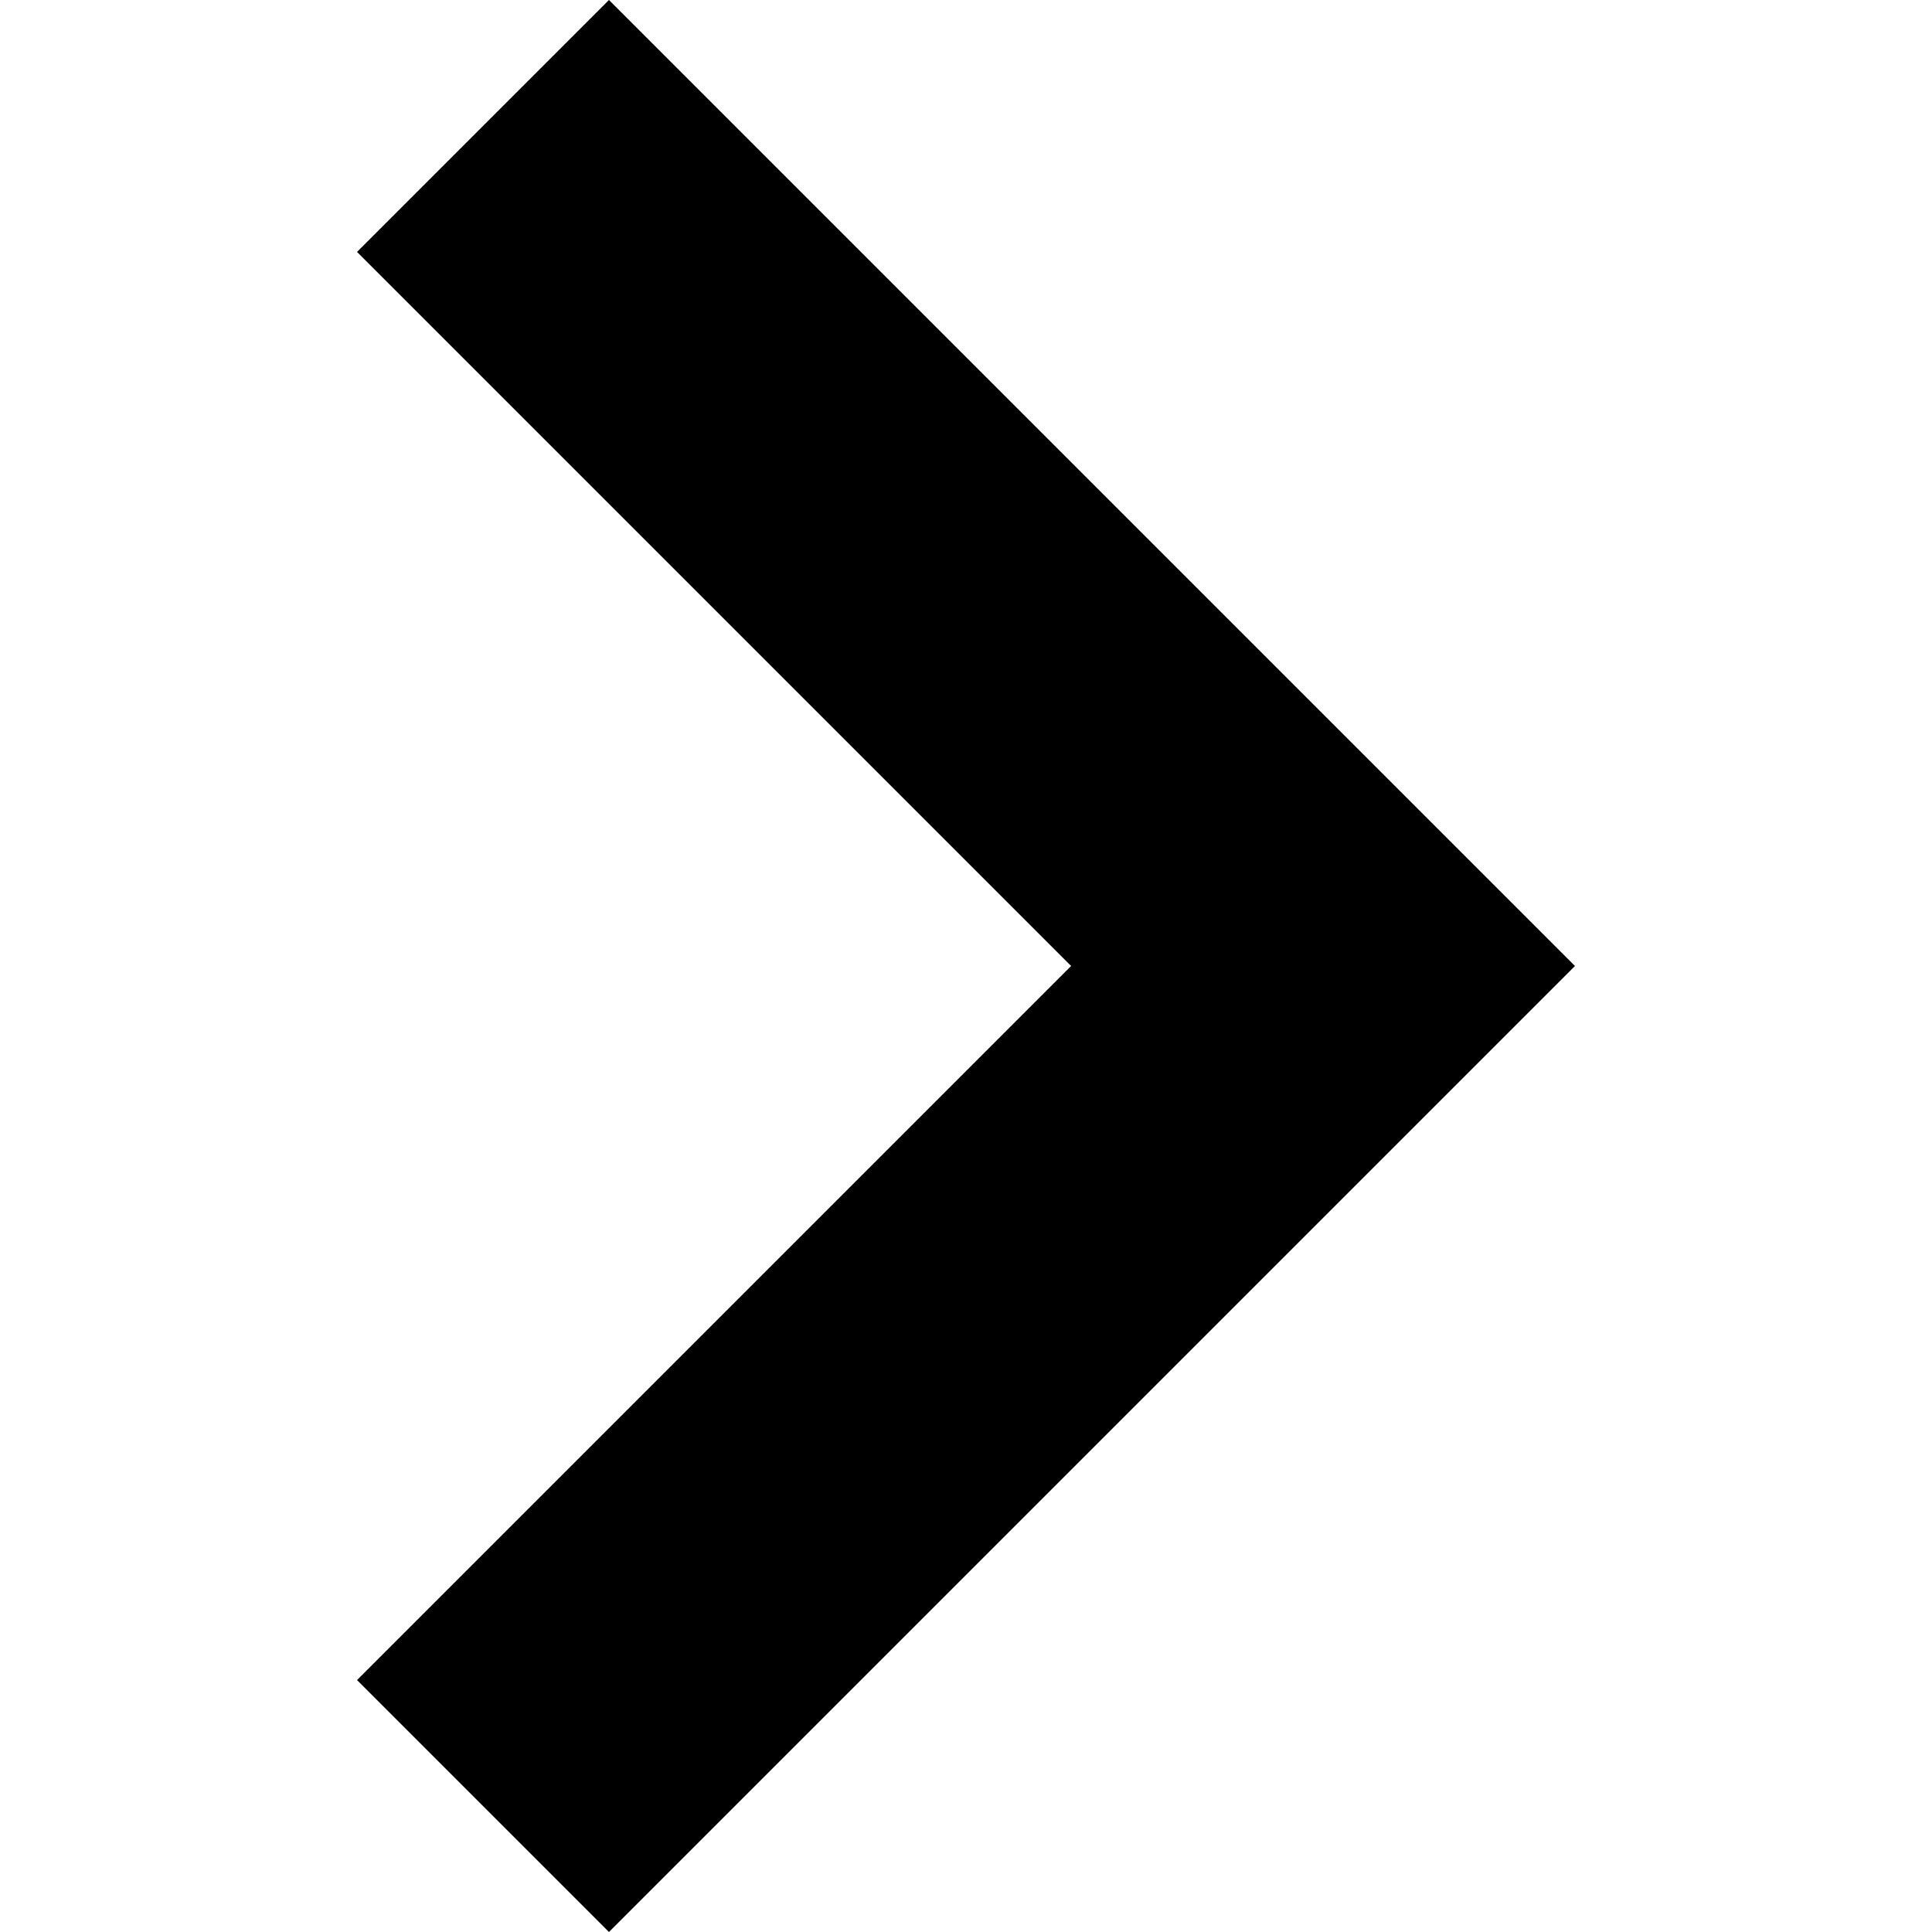
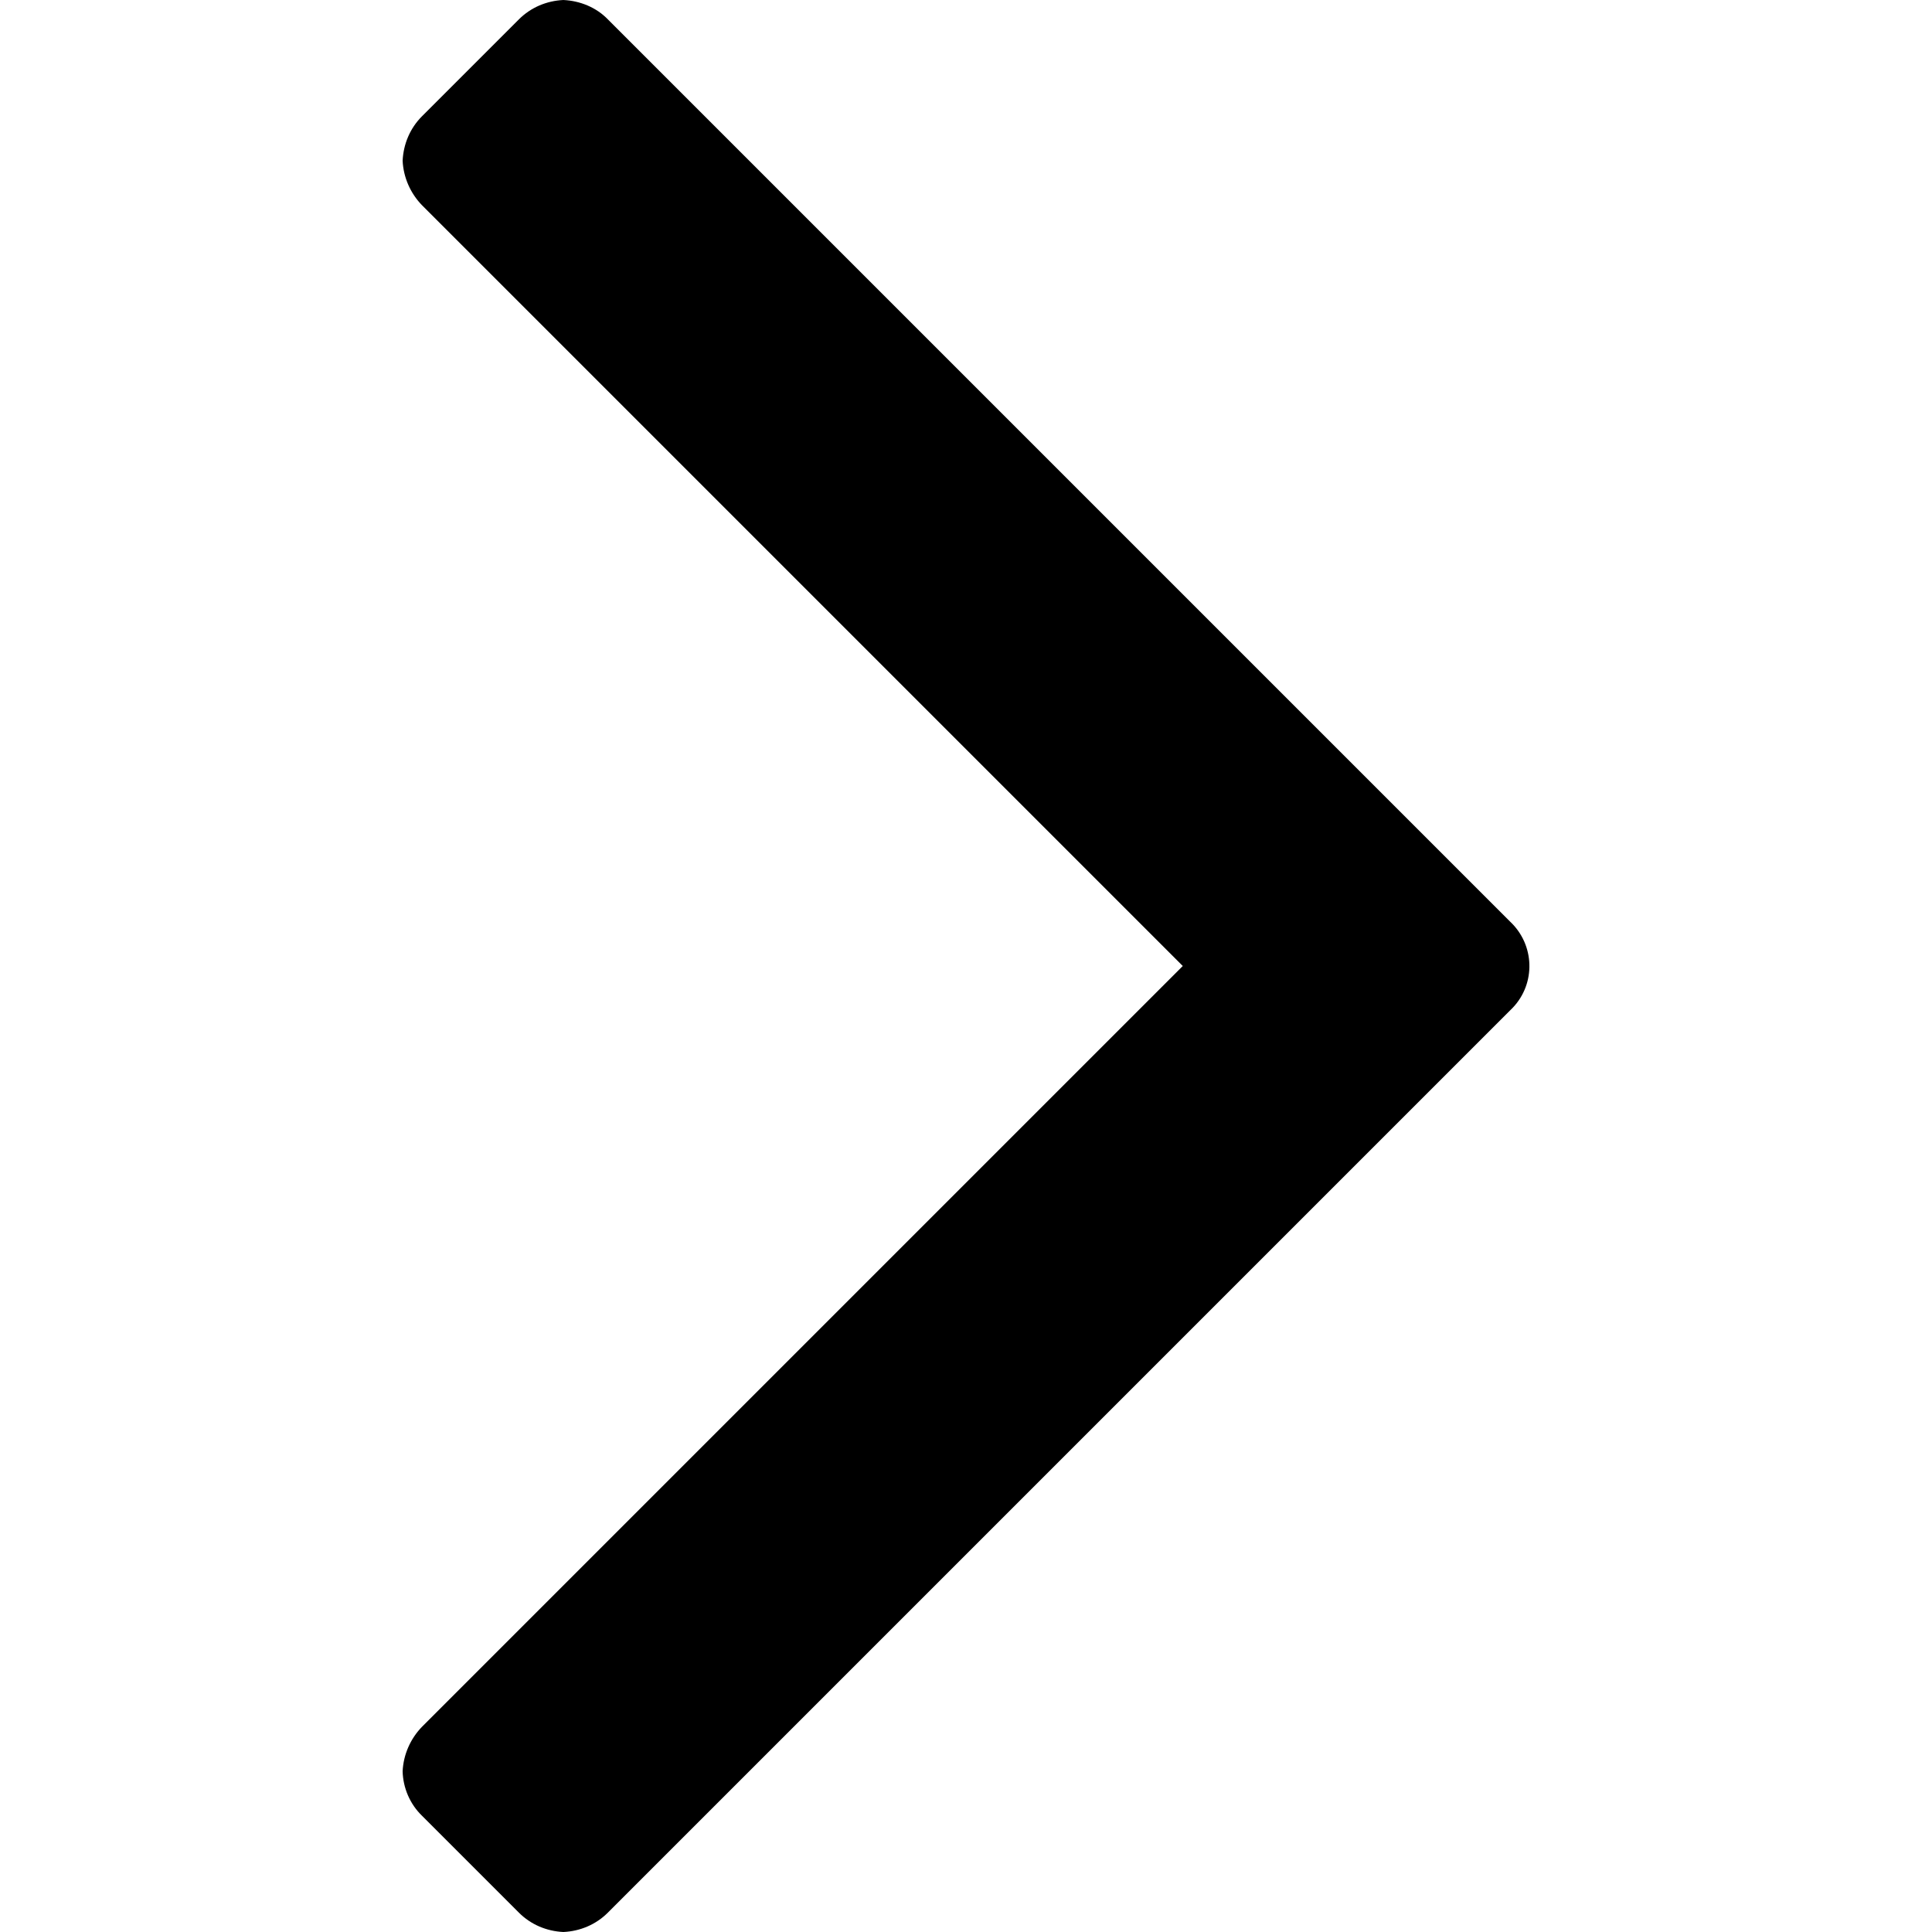
- <svg xmlns="http://www.w3.org/2000/svg" version="1.1" id="Ebene_1" x="0px" y="0px" viewBox="0 0 500 500" style="enable-background:new 0 0 500 500;" xml:space="preserve">
-   <g>
-     <polygon points="407.6,250 157.6,500 92.4,434.8 277.2,250 92.4,65.2 157.6,0  " />
+ <svg xmlns="http://www.w3.org/2000/svg" version="1.1" id="Layer_1" x="0px" y="0px" viewBox="0 0 500 500" style="enable-background:new 0 0 500 500;" xml:space="preserve">
+   <g id="_">
+     <g>
+       <path d="M109.2,446.9L306.1,250L109.2,53.1c-3-3.1-4.8-7.2-5-11.5c0.2-4.3,1.9-8.4,5-11.5L134.3,5c3.1-3.1,7.2-4.8,11.5-5    c4.3,0.2,8.5,1.9,11.5,5l233.5,233.5c6.4,6,6.7,16,0.7,22.3c-0.2,0.2-0.5,0.5-0.7,0.7L157.3,495c-3.1,3.1-7.2,4.8-11.5,5    c-4.3-0.2-8.4-1.9-11.5-5l-25.1-25.1c-3.1-3-4.9-7.2-5-11.5C104.4,454.1,106.2,450,109.2,446.9z" />
+     </g>
  </g>
</svg>
